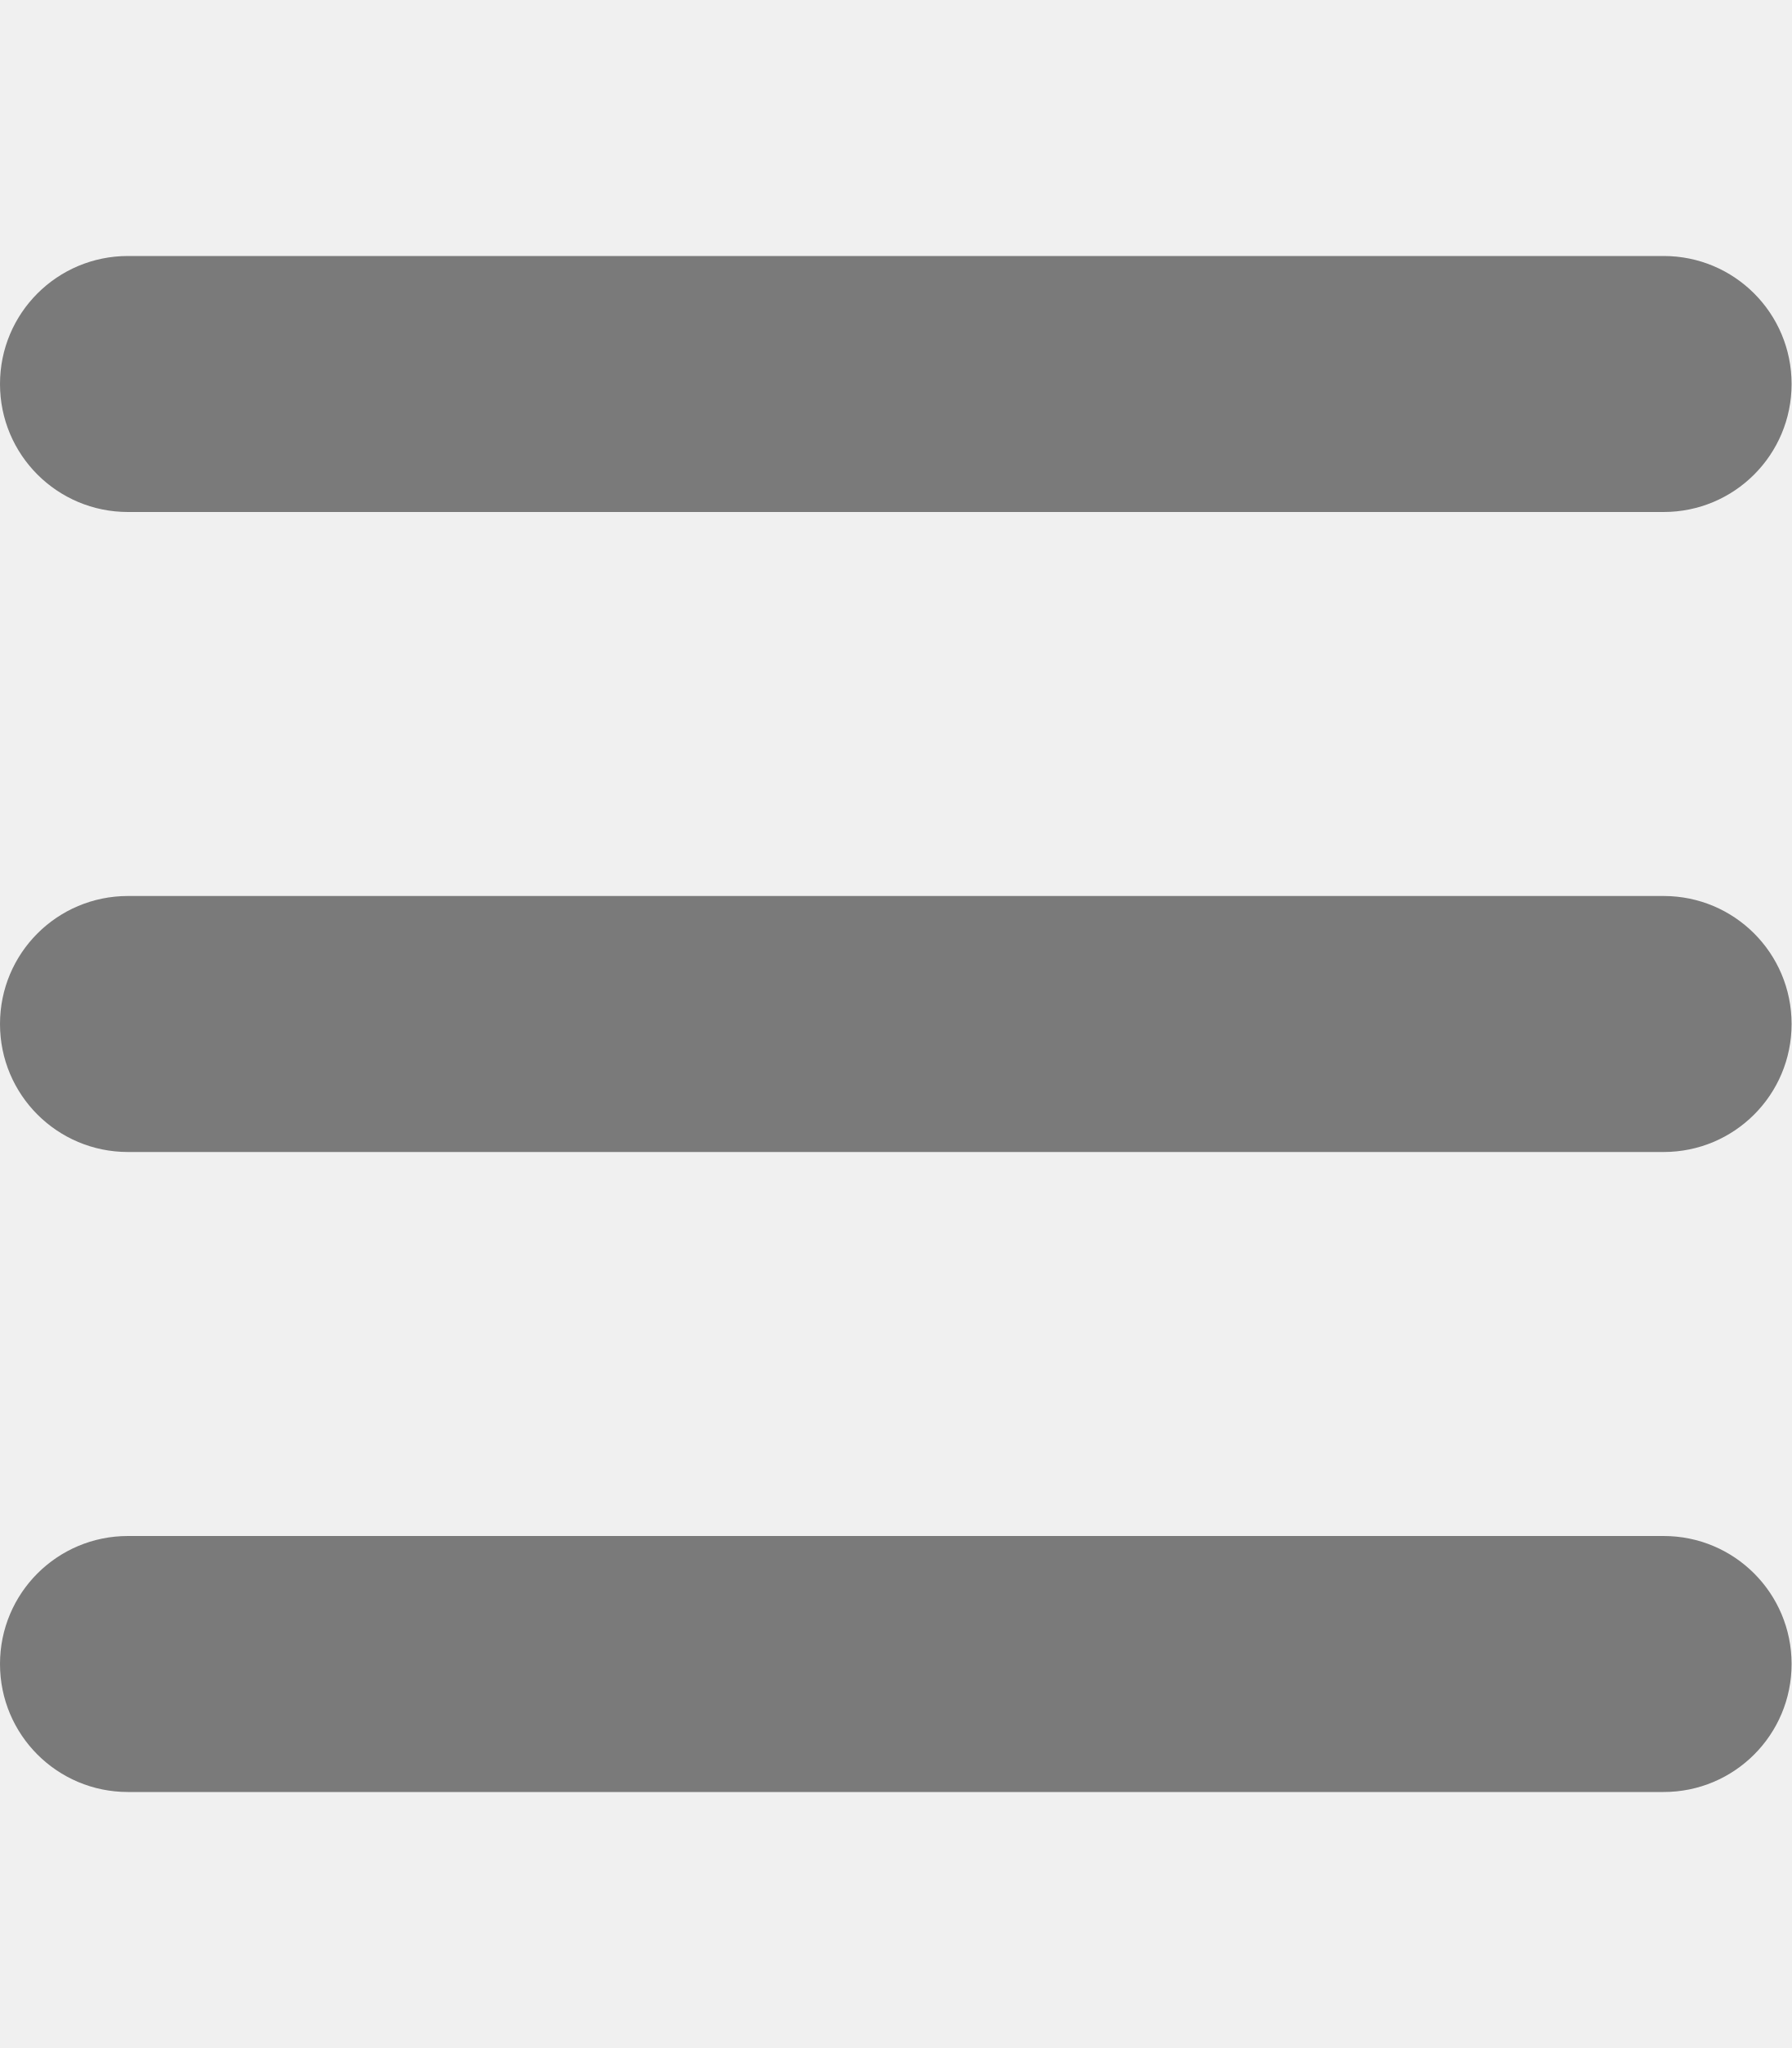
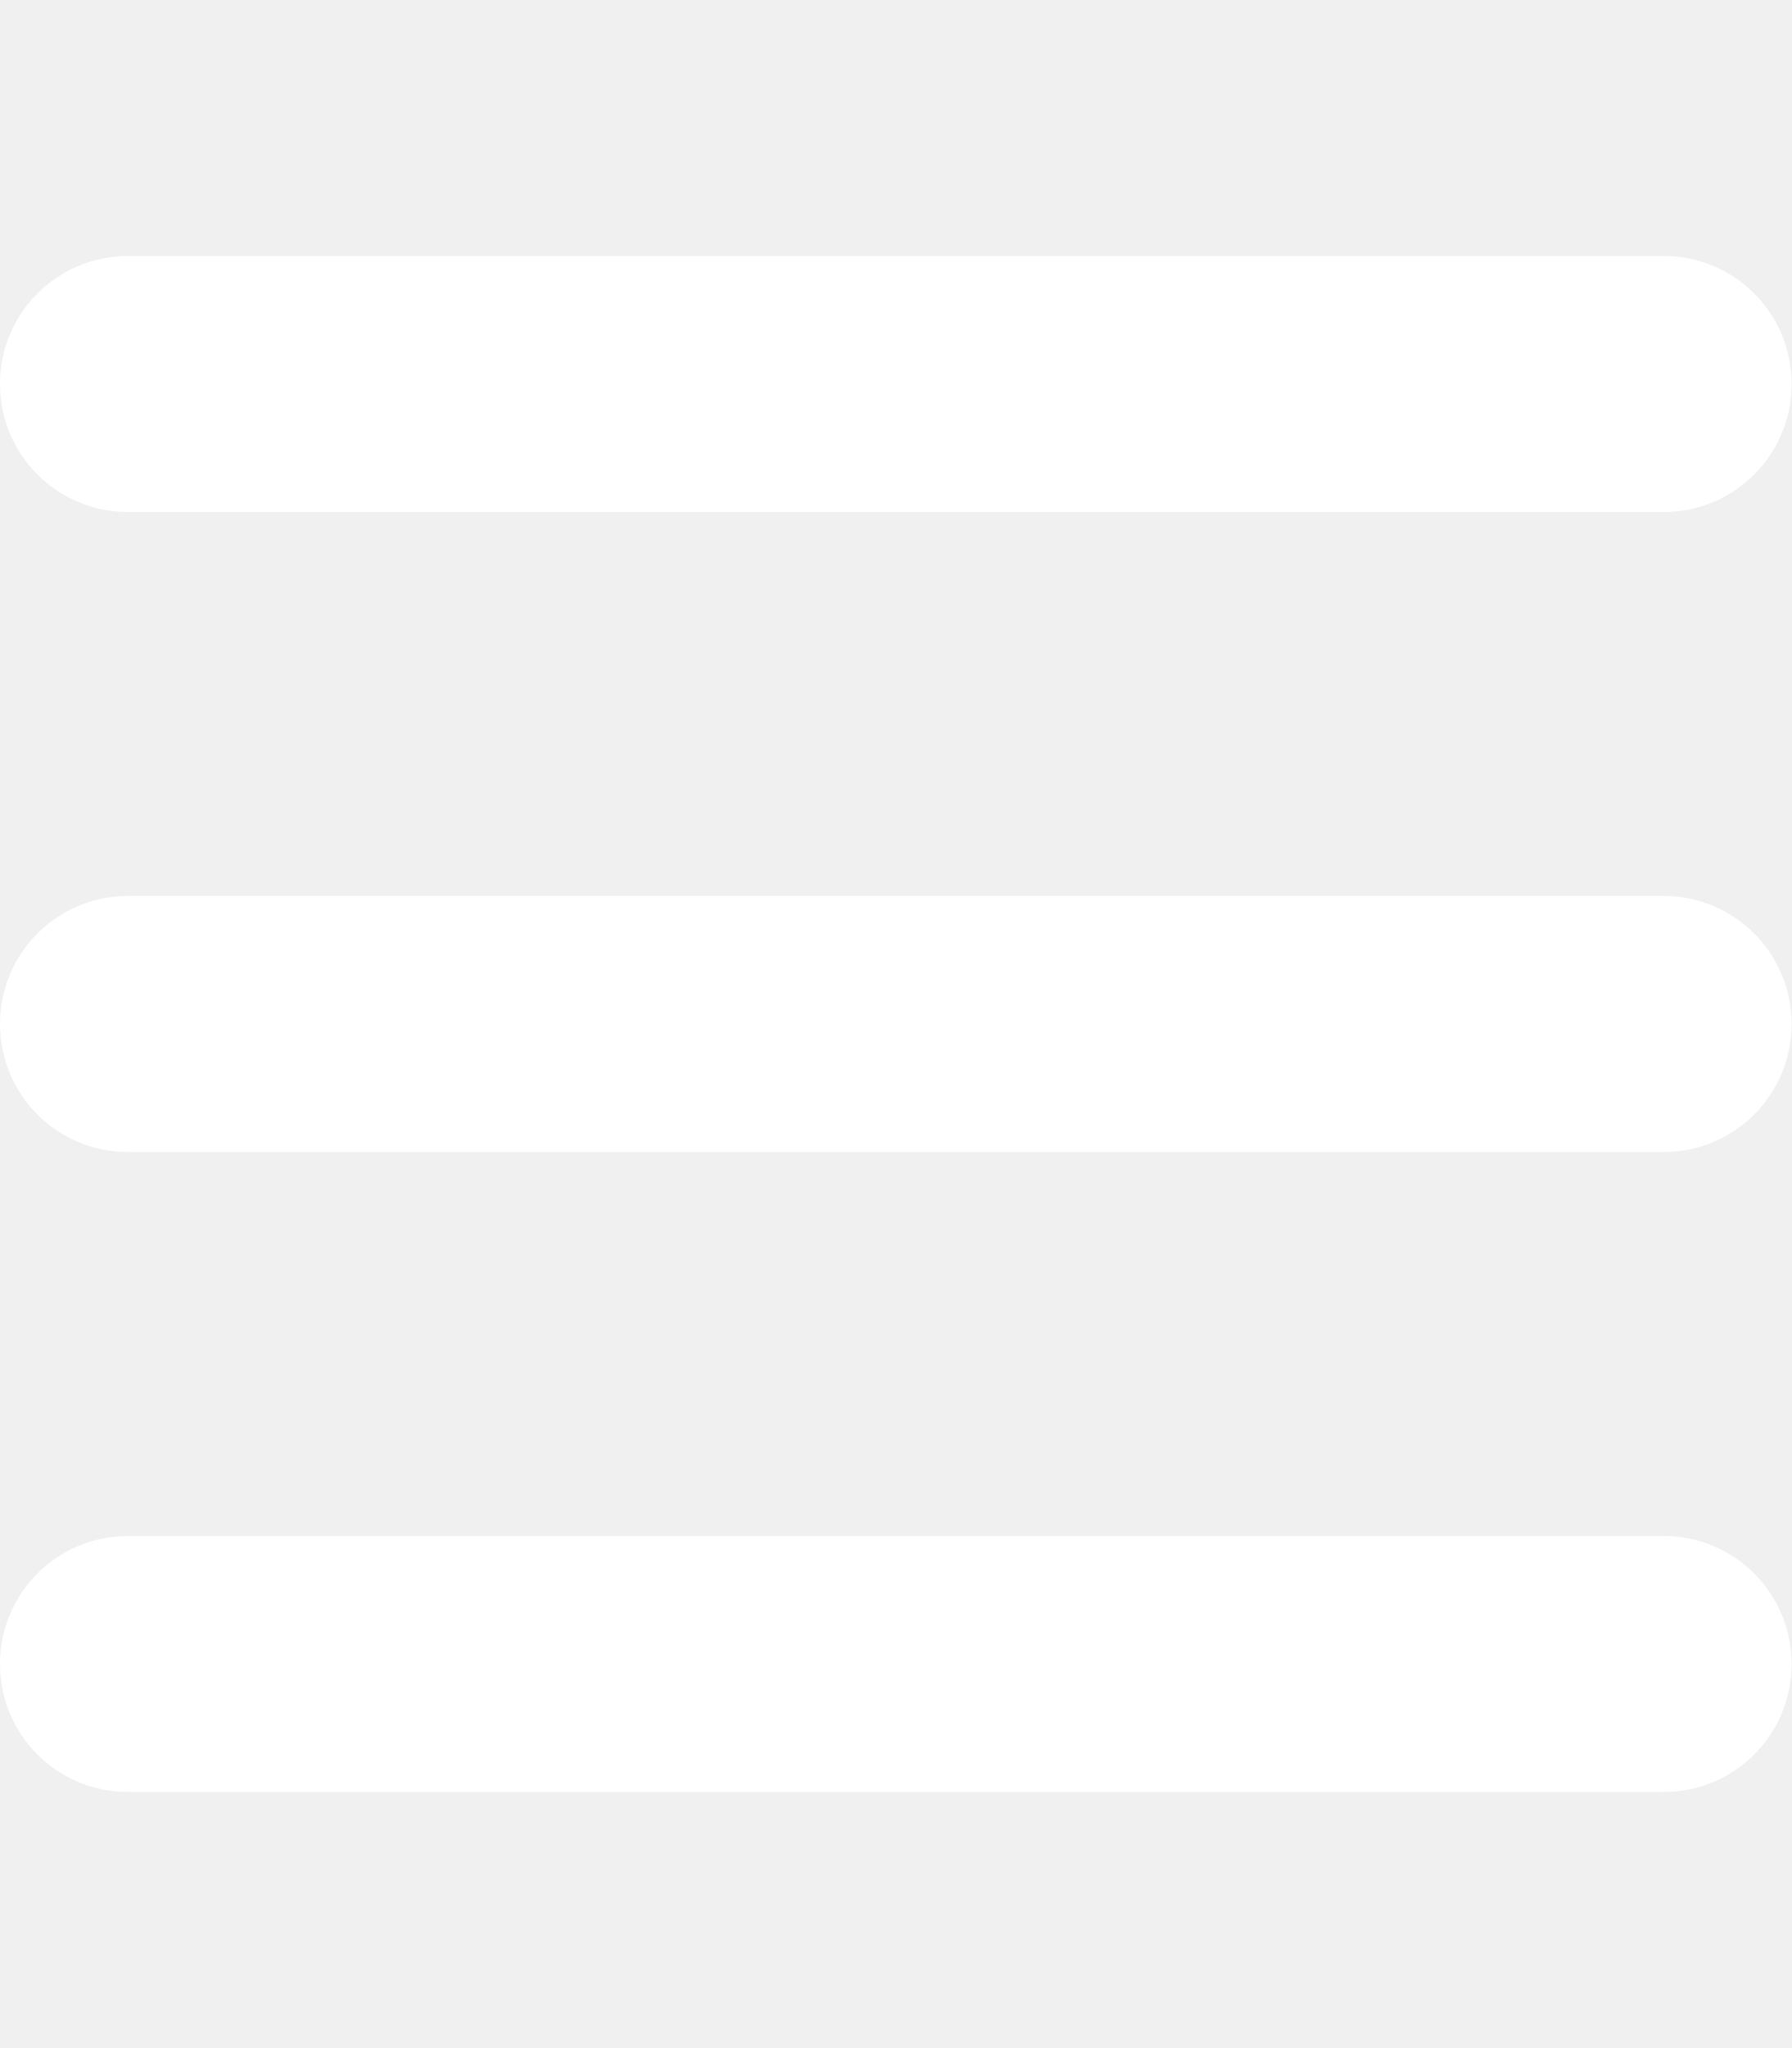
- <svg xmlns="http://www.w3.org/2000/svg" viewBox="0 0 448 512" fill="#7a7a7aff">
+ <svg xmlns="http://www.w3.org/2000/svg" viewBox="0 0 448 512" fill="#fff">
  <path d="M0 96C0 78.3 14.3 64 32 64H416c17.7 0 32 14.3 32 32s-14.3 32-32 32H32C14.3 128 0 113.7 0 96zM0 256c0-17.7 14.3-32 32-32H416c17.7 0 32 14.3 32 32s-14.3 32-32 32H32c-17.7 0-32-14.3-32-32zM448 416c0 17.7-14.3 32-32 32H32c-17.7 0-32-14.3-32-32s14.3-32 32-32H416c17.7 0 32 14.3 32 32z" />
</svg>
